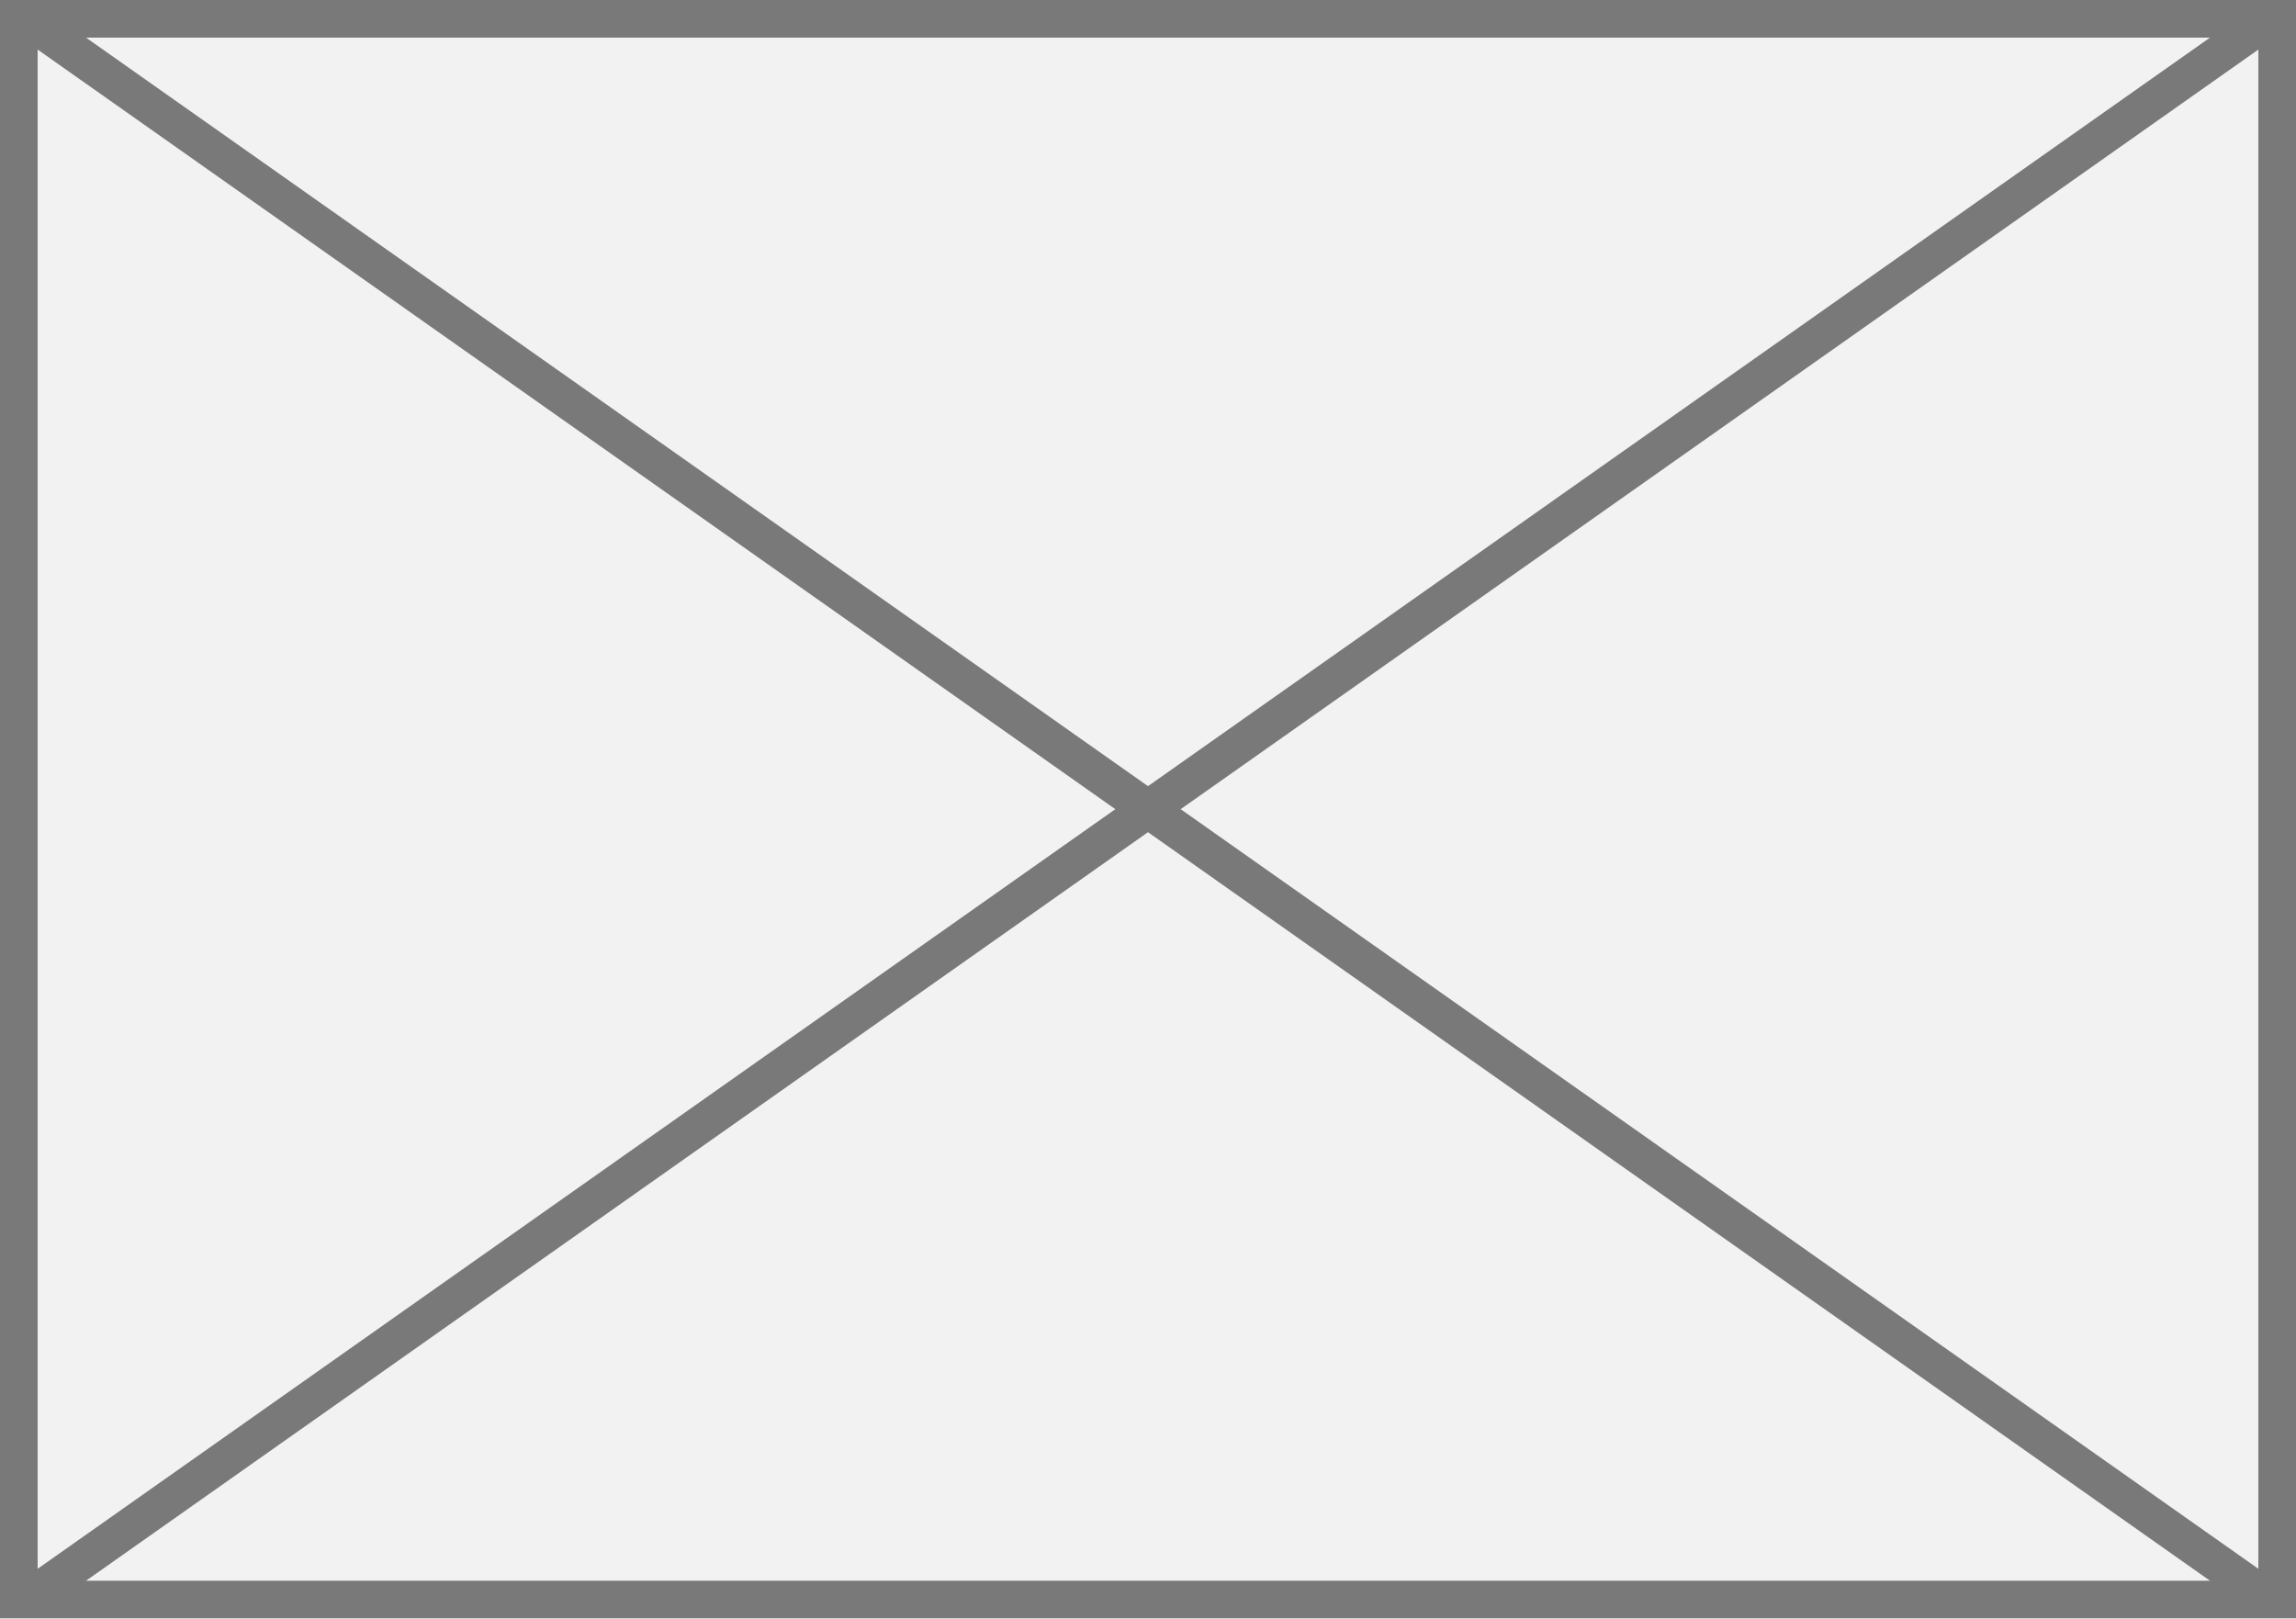
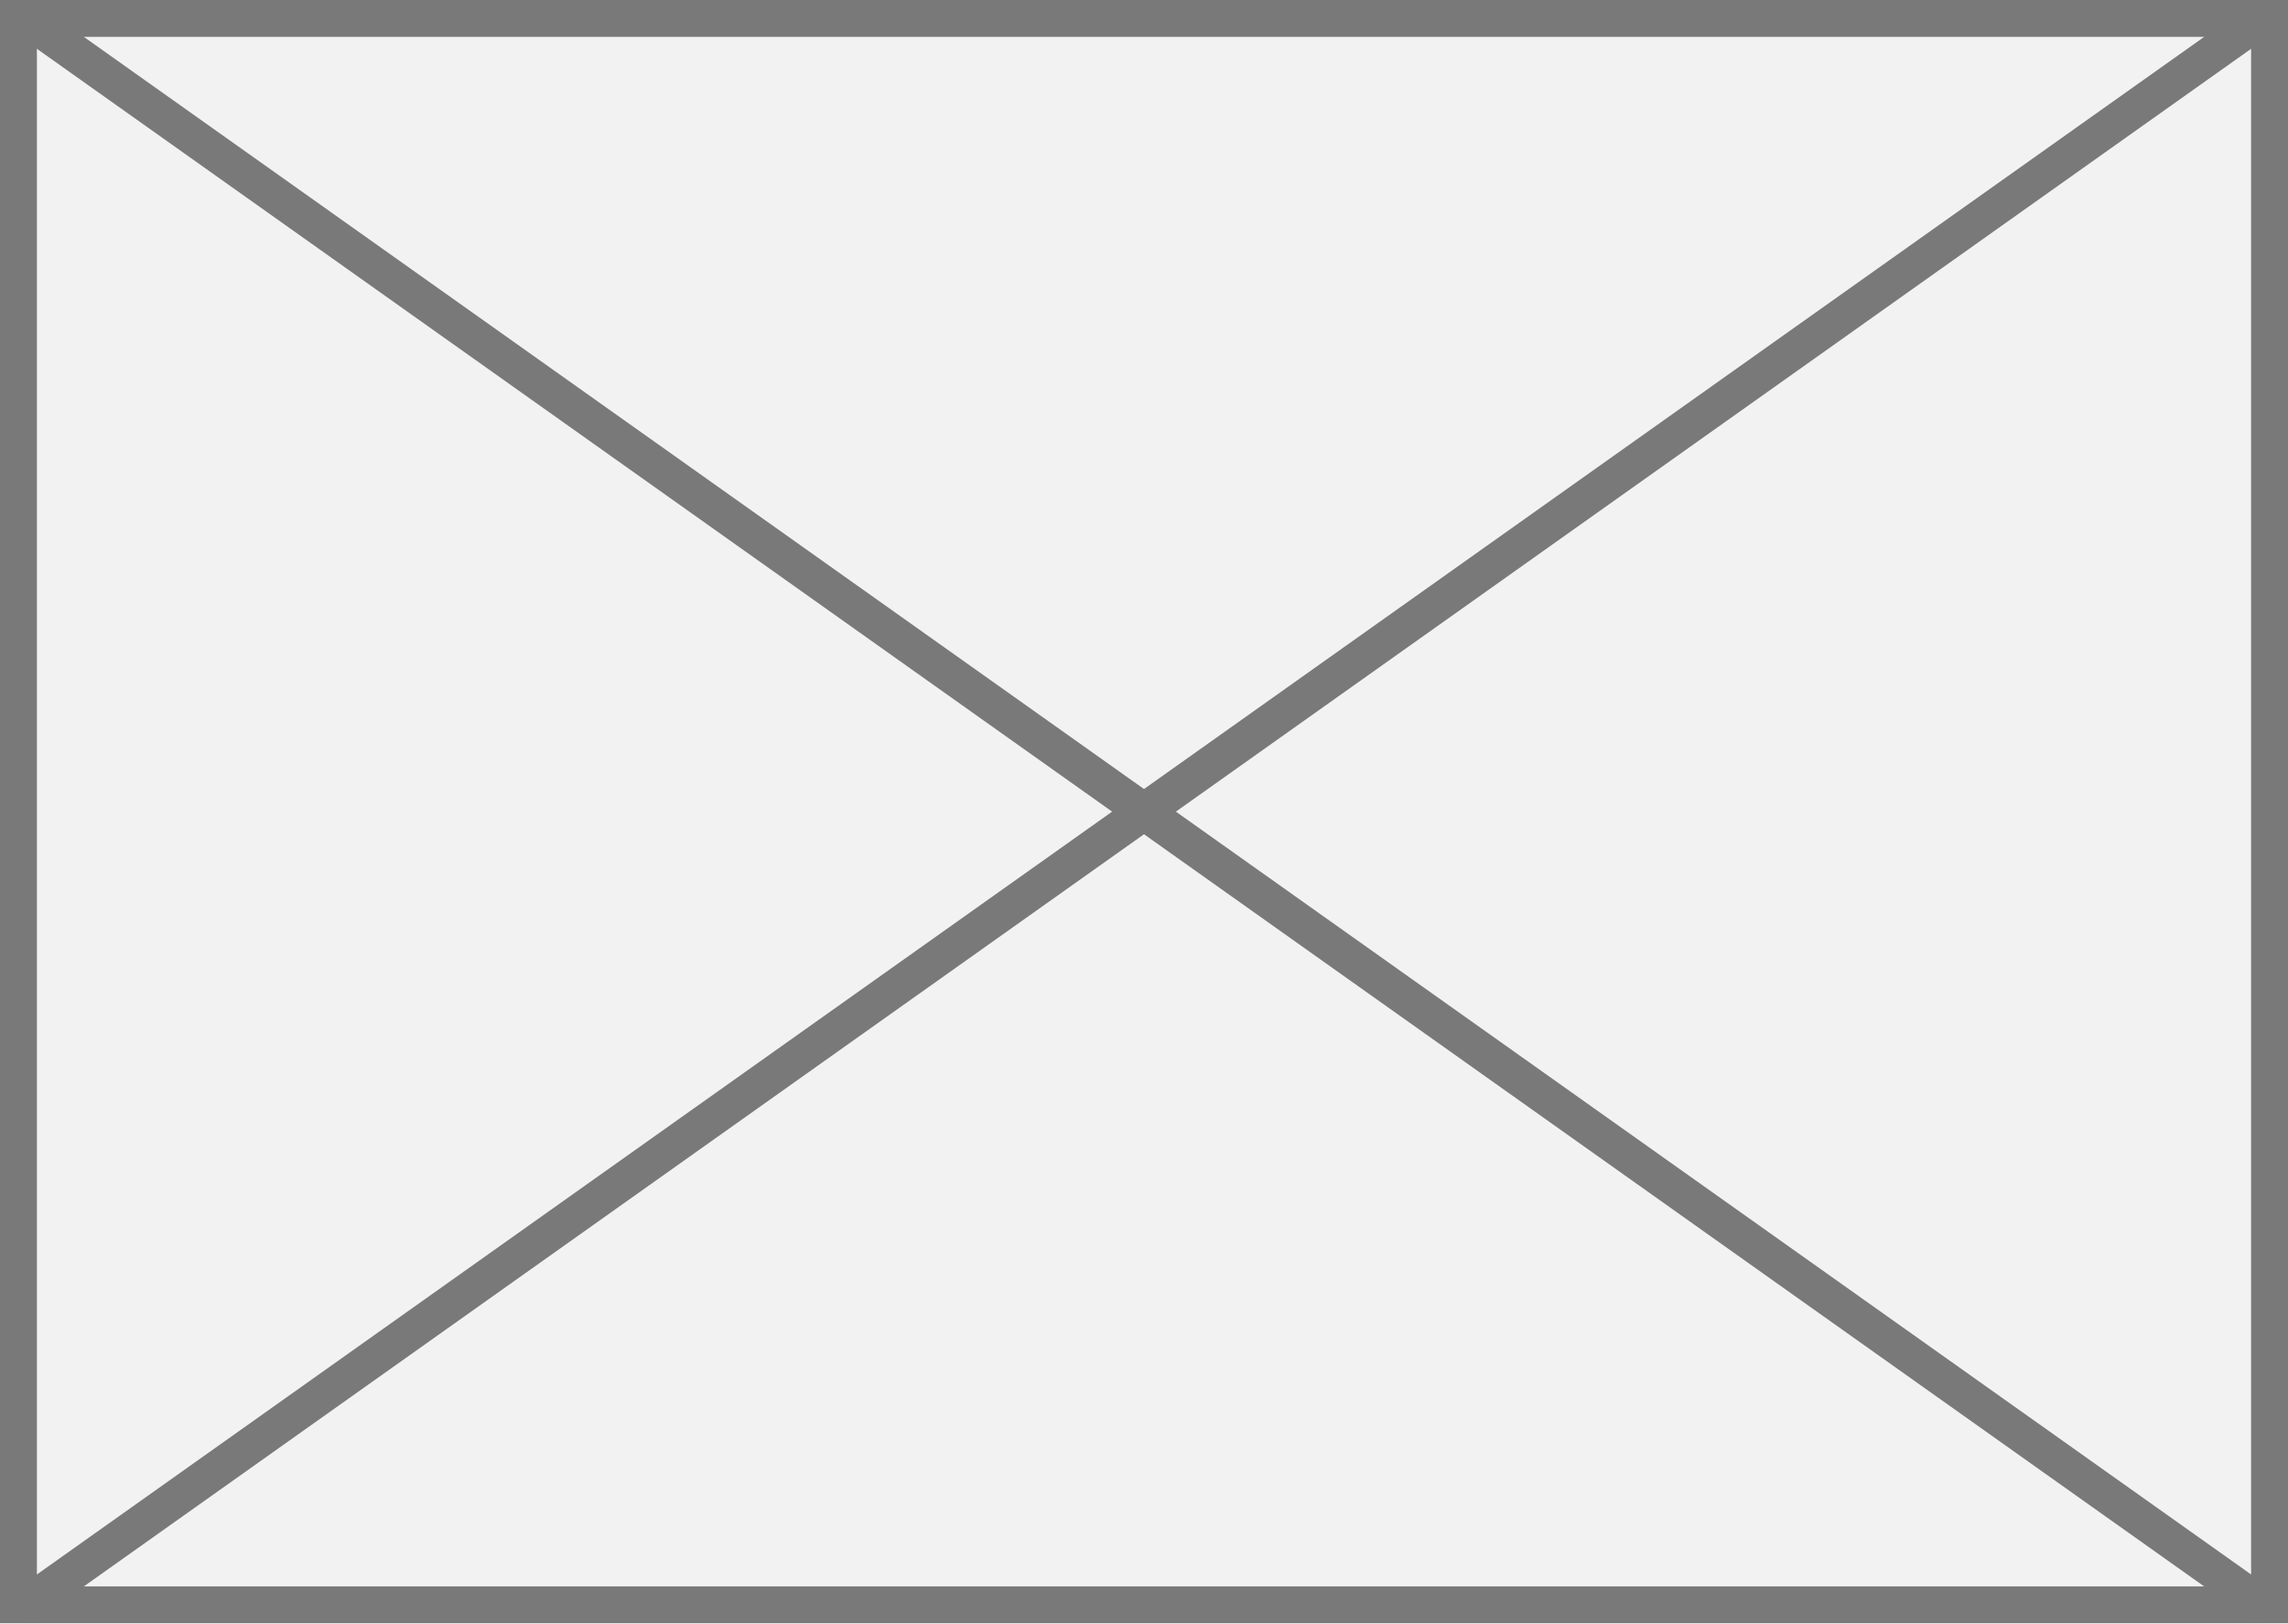
- <svg xmlns="http://www.w3.org/2000/svg" version="1.1" width="61px" height="43px">
-   <g transform="matrix(1 0 0 1 -603 -249 )">
-     <path d="M 603.5 249.5  L 663.5 249.5  L 663.5 291.5  L 603.5 291.5  L 603.5 249.5  Z " fill-rule="nonzero" fill="#f2f2f2" stroke="none" />
-     <path d="M 603.5 249.5  L 663.5 249.5  L 663.5 291.5  L 603.5 291.5  L 603.5 249.5  Z " stroke-width="1" stroke="#797979" fill="none" />
-     <path d="M 603.58 249.409  L 663.42 291.591  M 663.42 249.409  L 603.58 291.591  " stroke-width="1" stroke="#797979" fill="none" />
+ <svg xmlns="http://www.w3.org/2000/svg" version="1.1" width="62px" height="44px">
+   <g transform="matrix(1 0 0 1 -459 -248 )">
+     <path d="M 459.5 248.5  L 520.5 248.5  L 520.5 291.5  L 459.5 291.5  L 459.5 248.5  Z " fill-rule="nonzero" fill="#f2f2f2" stroke="none" />
+     <path d="M 459.5 248.5  L 520.5 248.5  L 520.5 291.5  L 459.5 291.5  L 459.5 248.5  Z " stroke-width="1" stroke="#797979" fill="none" />
+     <path d="M 459.575 248.408  L 520.425 291.592  M 520.425 248.408  L 459.575 291.592  " stroke-width="1" stroke="#797979" fill="none" />
  </g>
</svg>
